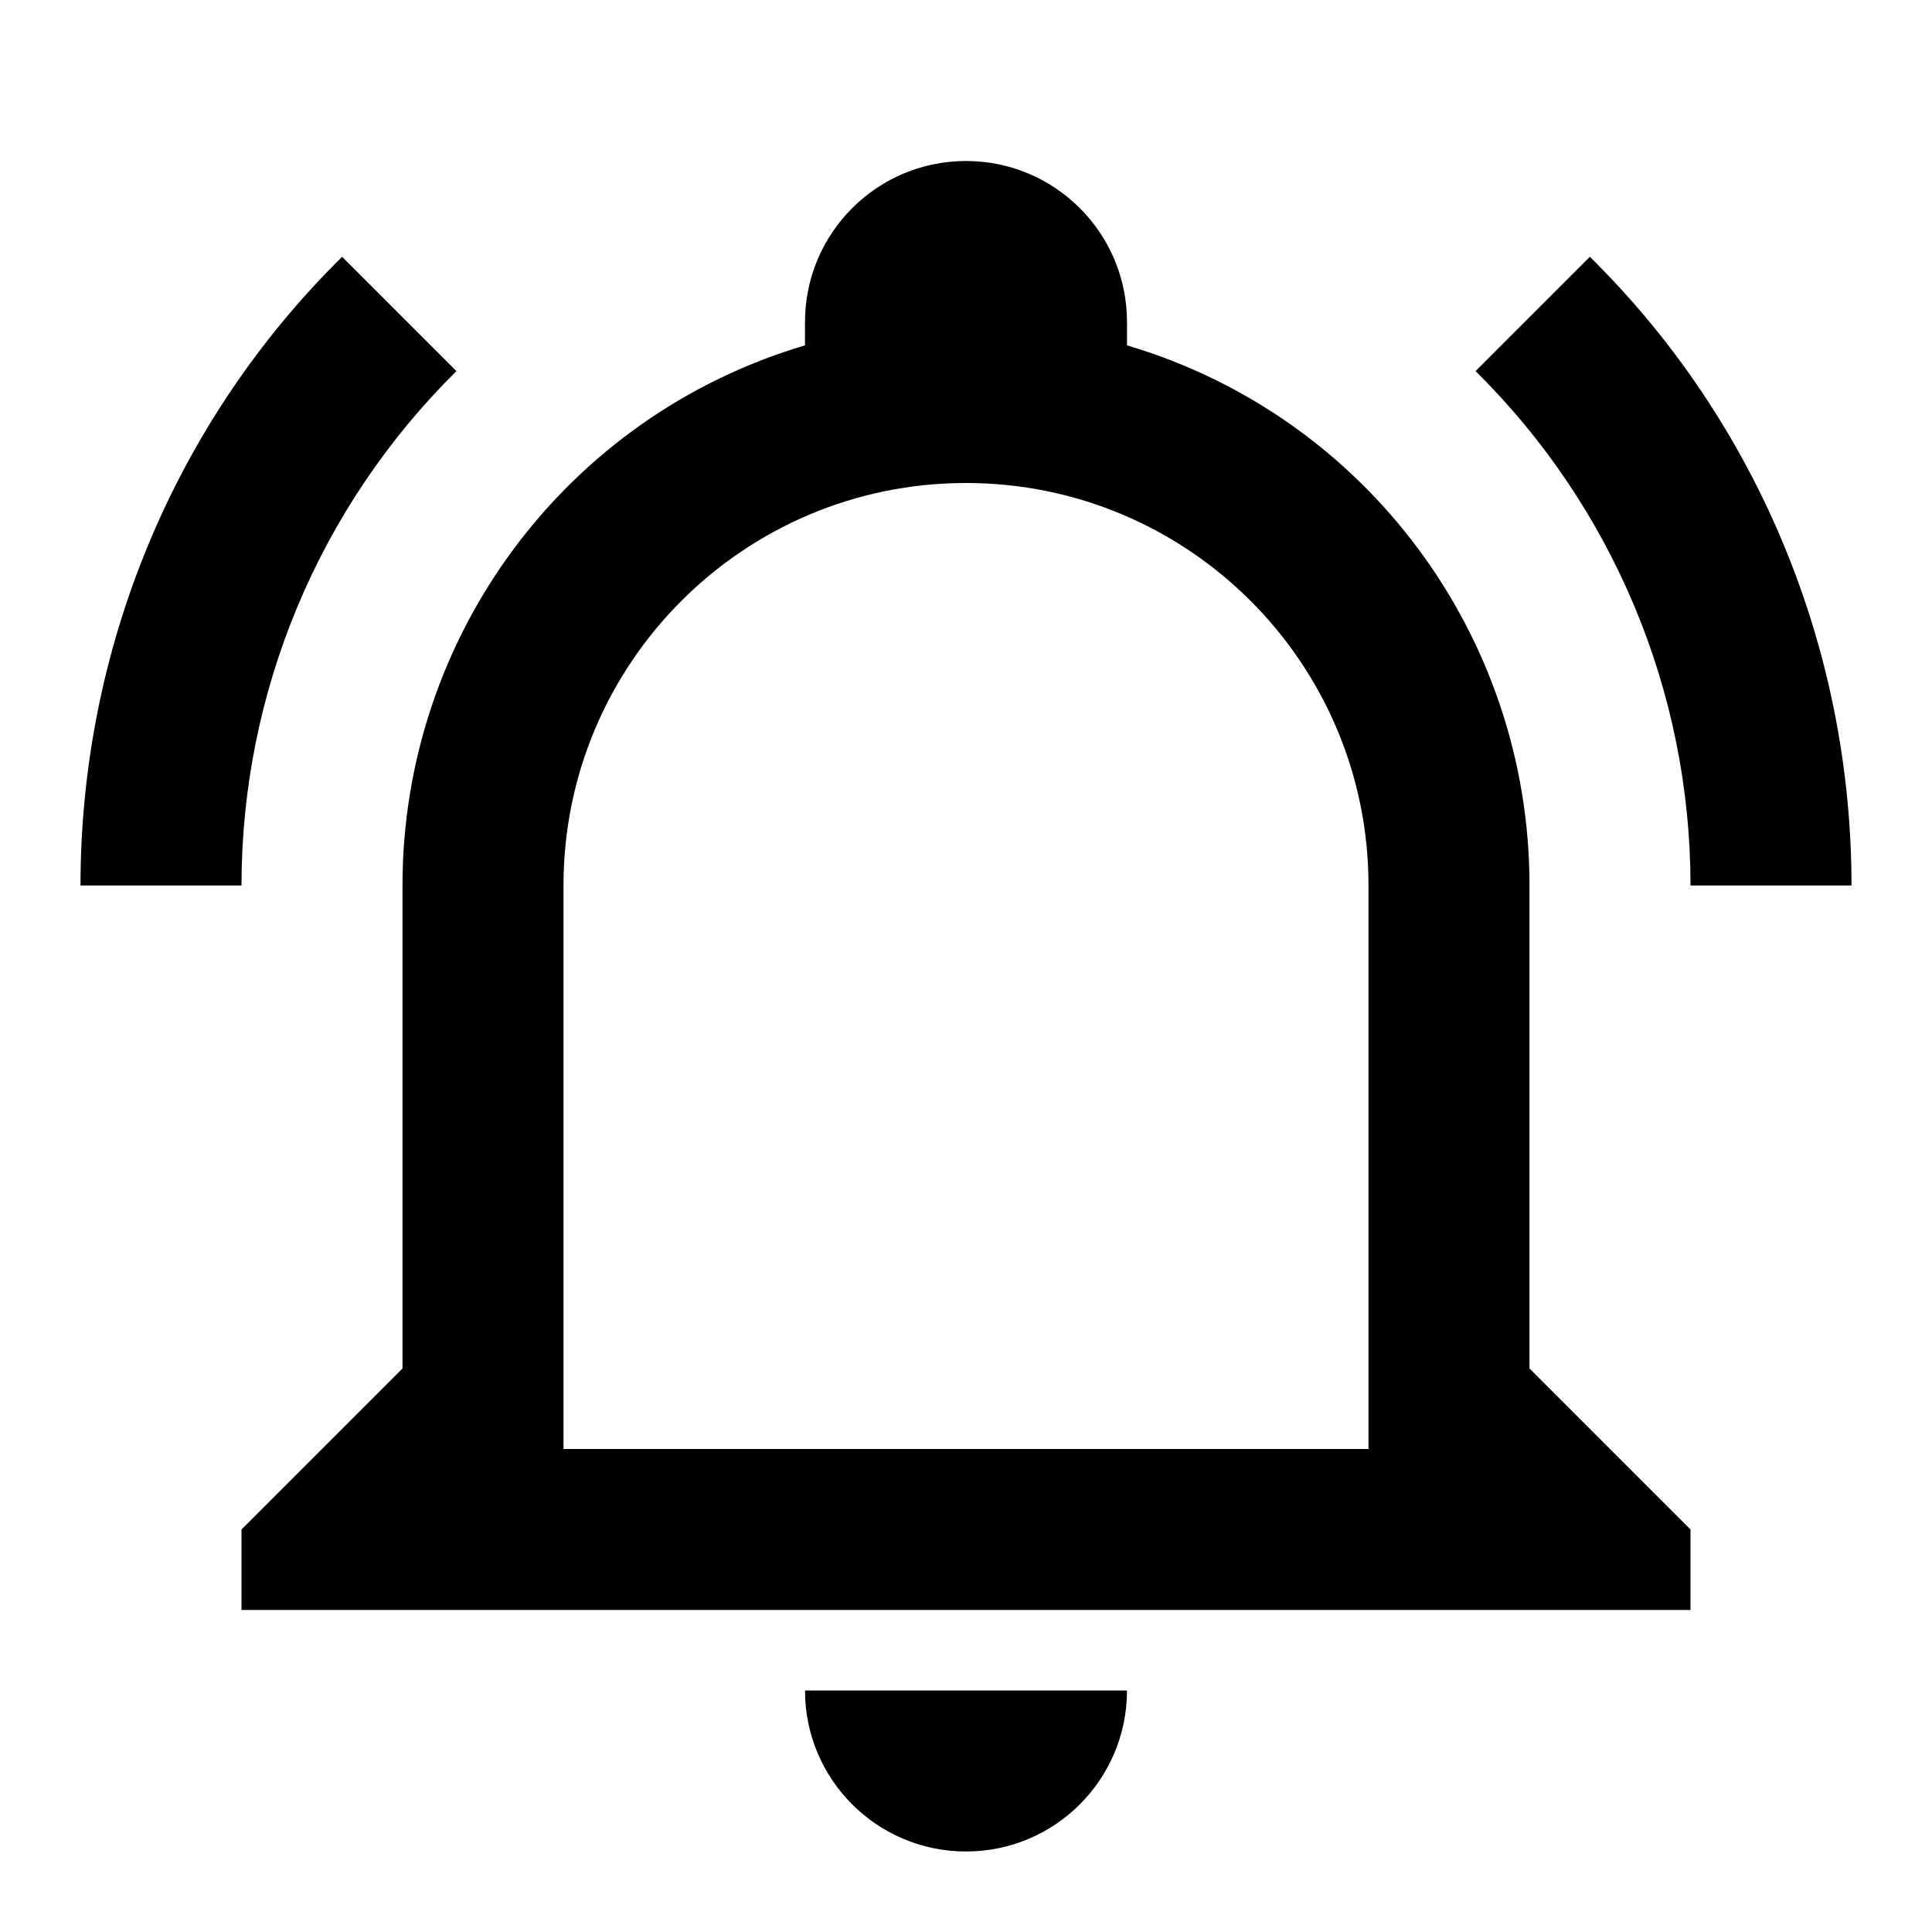
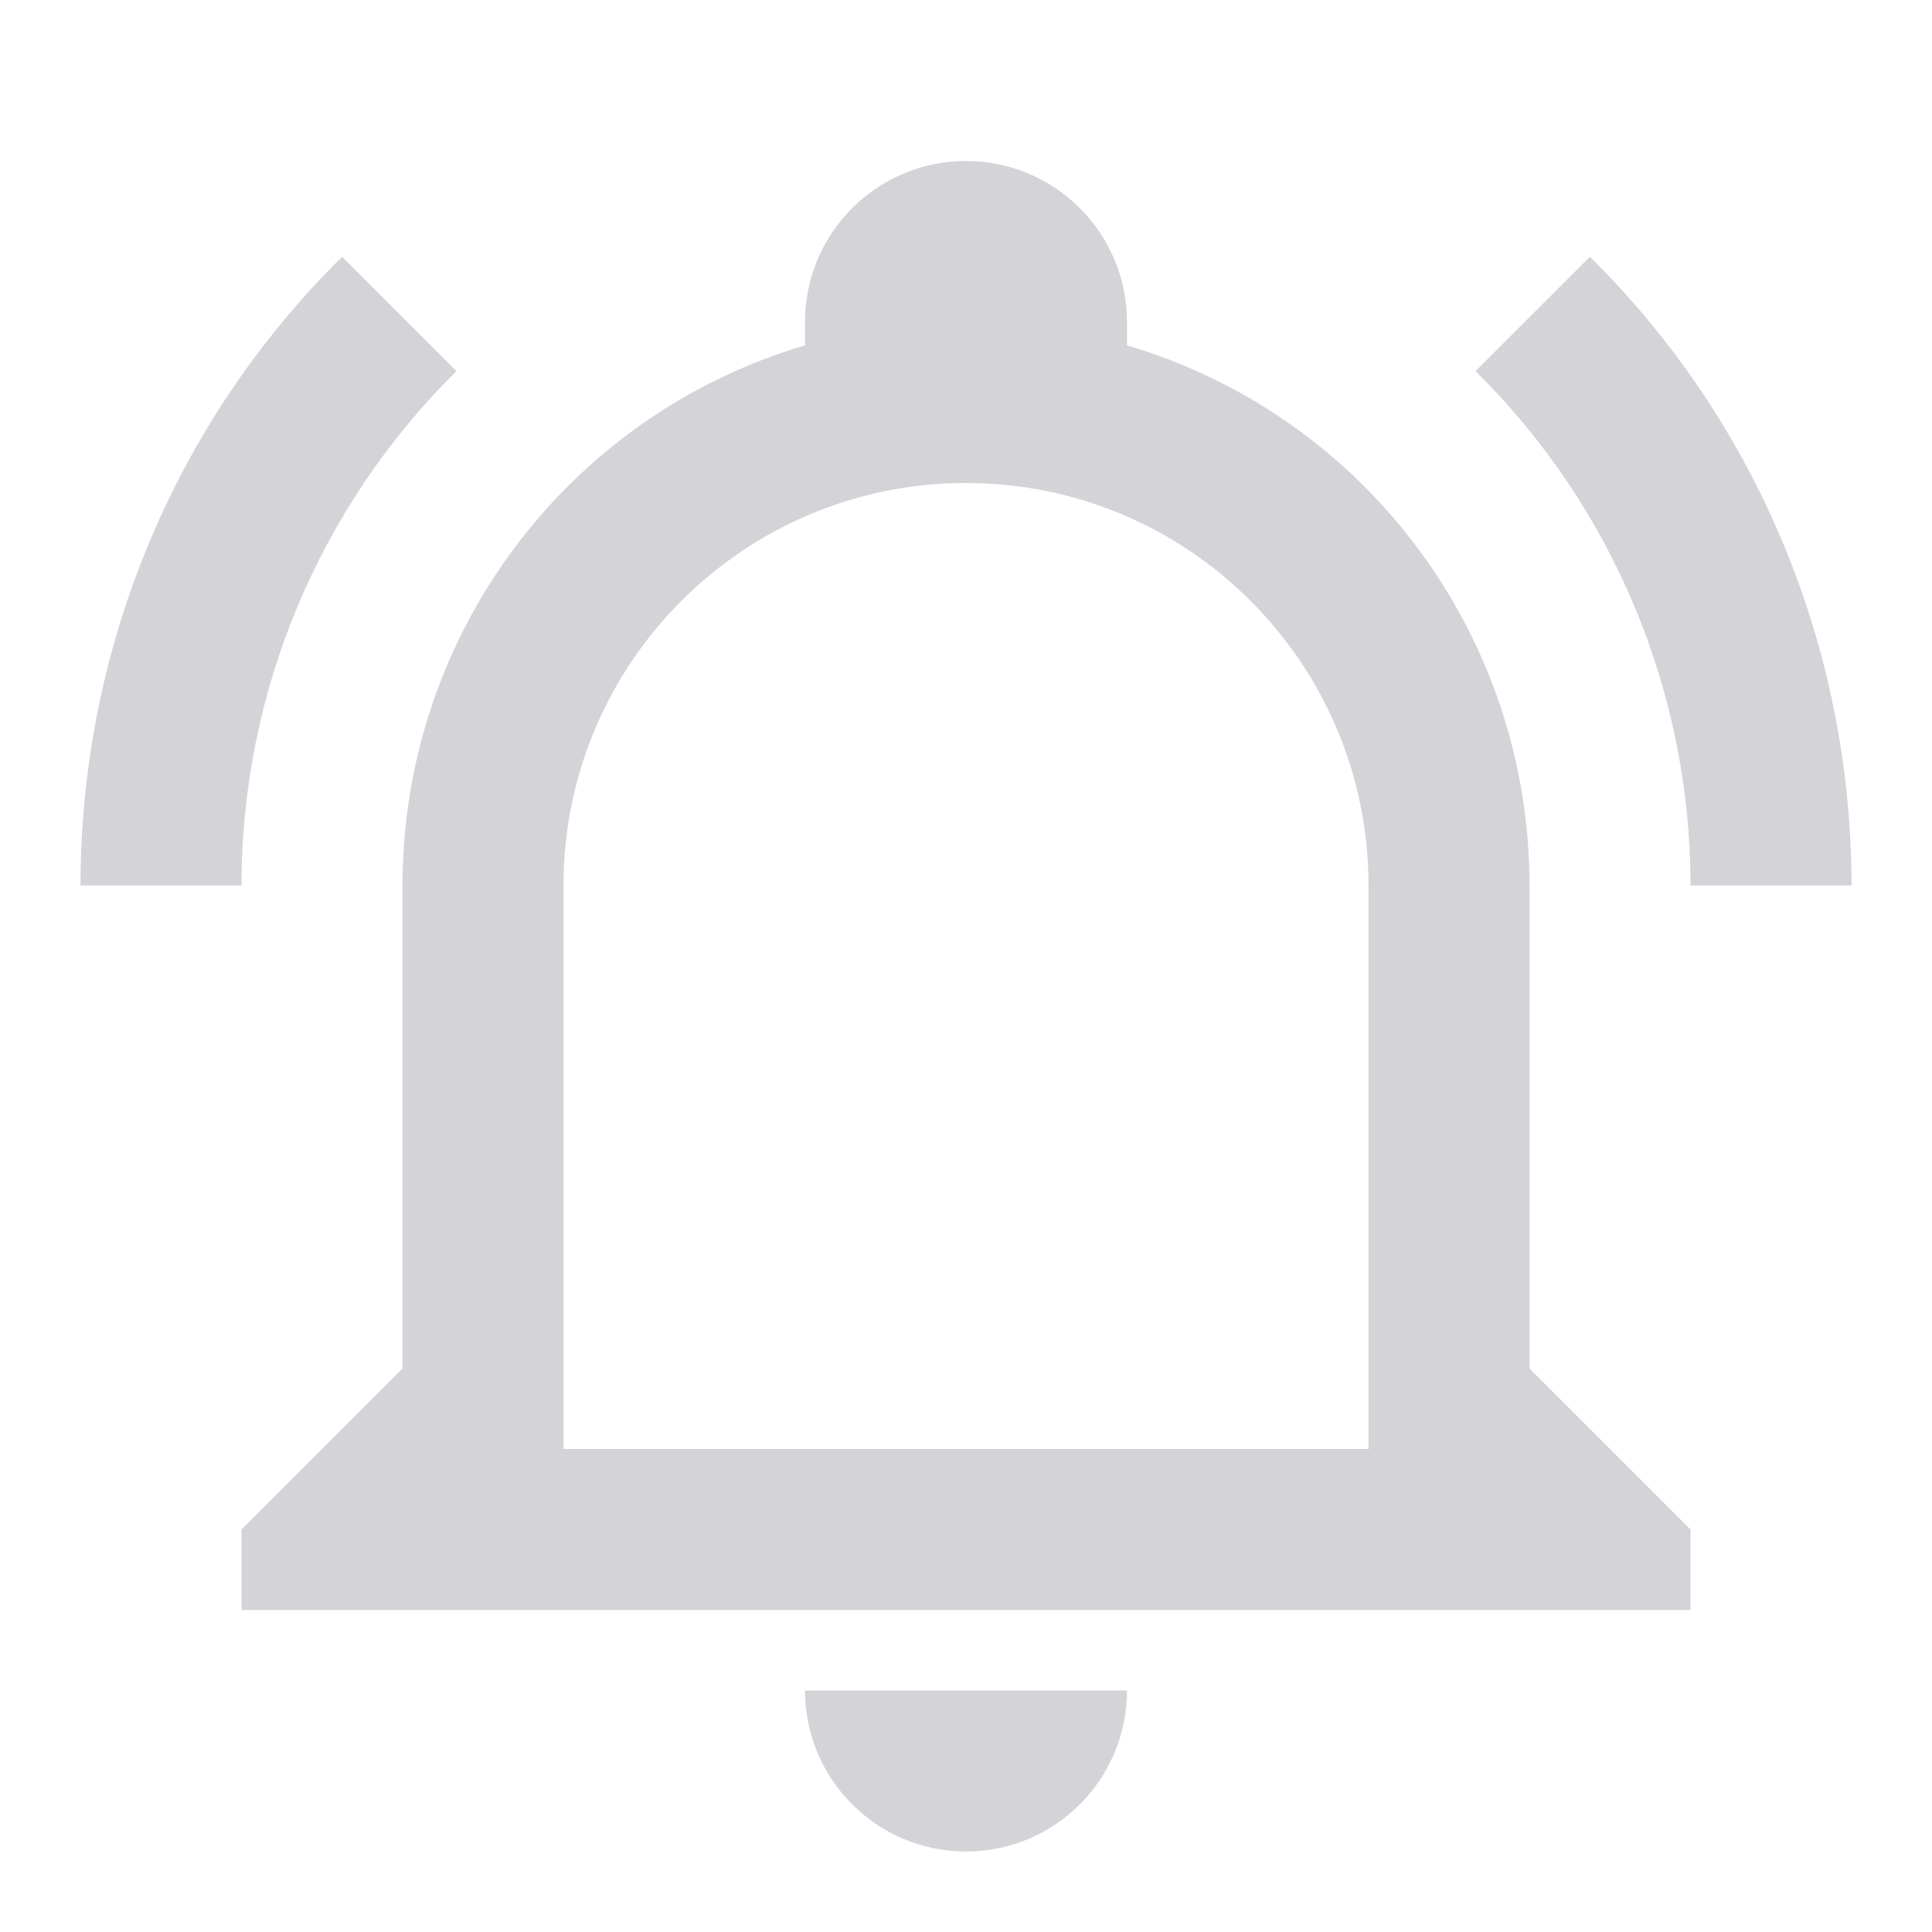
- <svg xmlns="http://www.w3.org/2000/svg" viewBox="0 0 24 24">
+ <svg xmlns="http://www.w3.org/2000/svg" viewBox="0 0 24 24" fill="#d4d4d8">
  <path d="M10,21H14A2,2 0 0,1 12,23A2,2 0 0,1 10,21M21,19V20H3V19L5,17V11C5,7.9 7.03,5.17 10,4.29C10,4.19 10,4.1 10,4A2,2 0 0,1 12,2A2,2 0 0,1 14,4C14,4.1 14,4.19 14,4.29C16.97,5.17 19,7.9 19,11V17L21,19M17,11A5,5 0 0,0 12,6A5,5 0 0,0 7,11V18H17V11M19.75,3.19L18.33,4.61C20.04,6.3 21,8.6 21,11H23C23,8.07 21.84,5.25 19.75,3.19M1,11H3C3,8.6 3.96,6.3 5.67,4.61L4.25,3.19C2.16,5.25 1,8.07 1,11Z" />
</svg>
